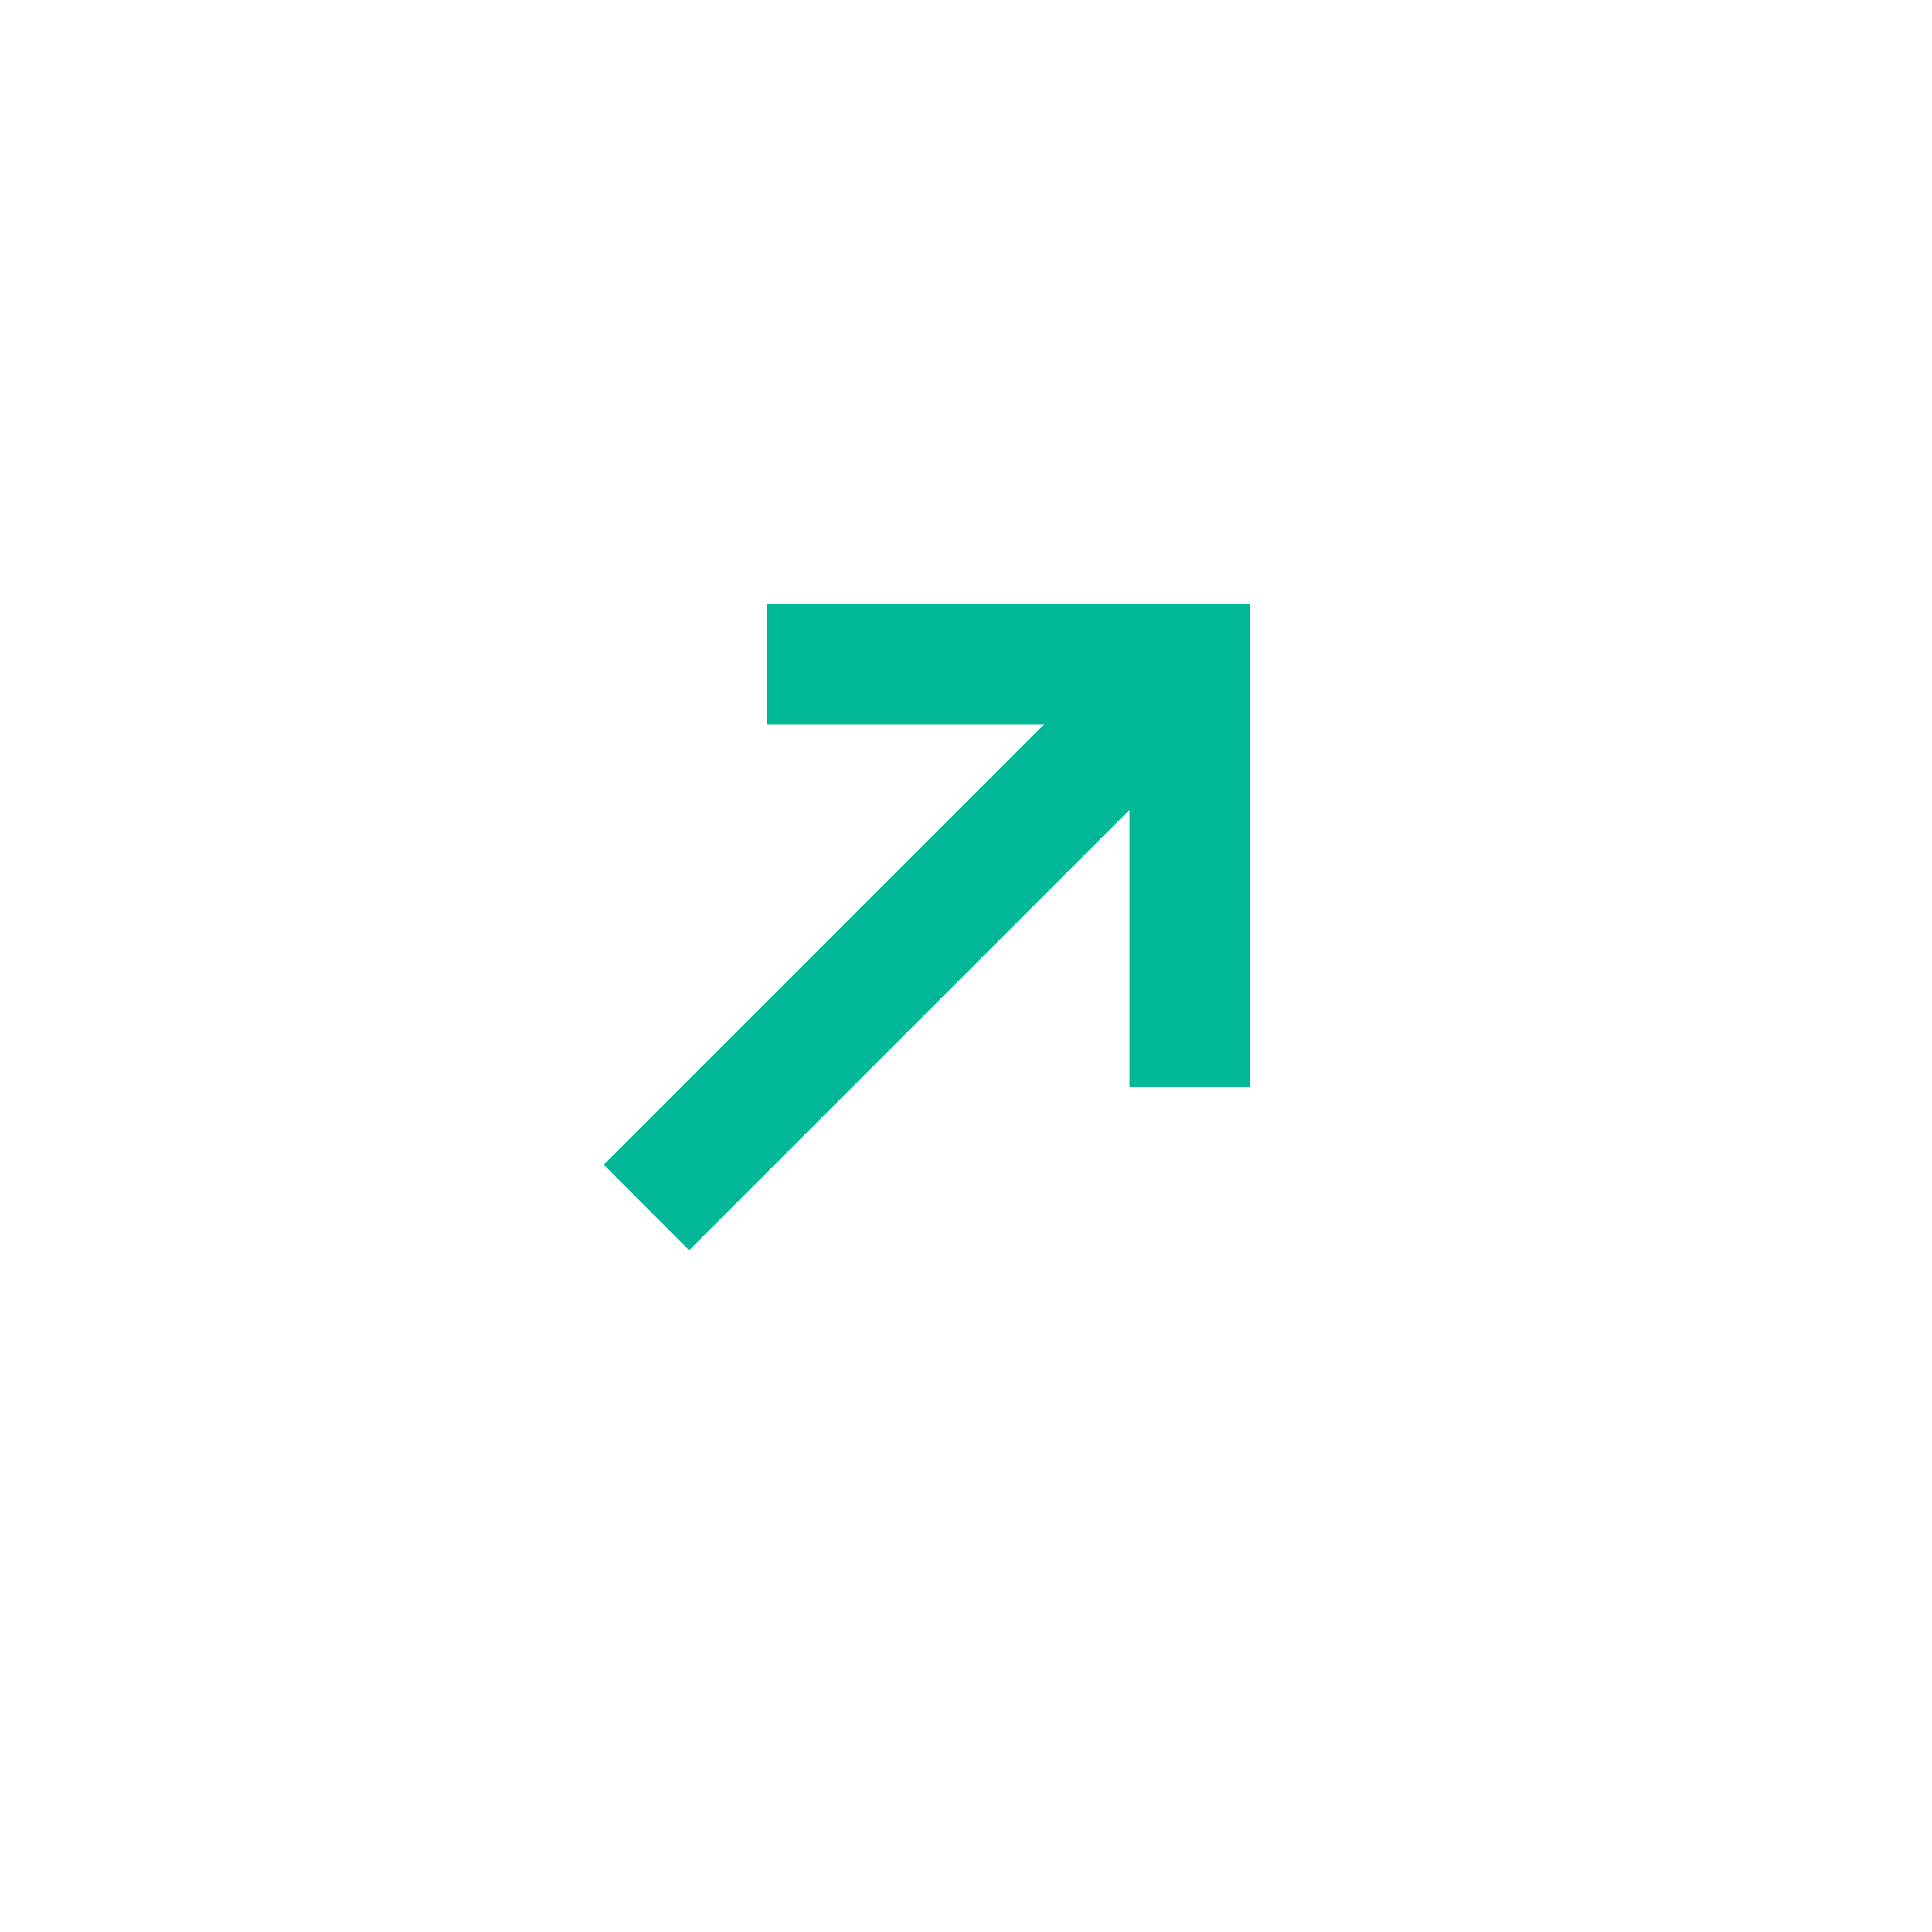
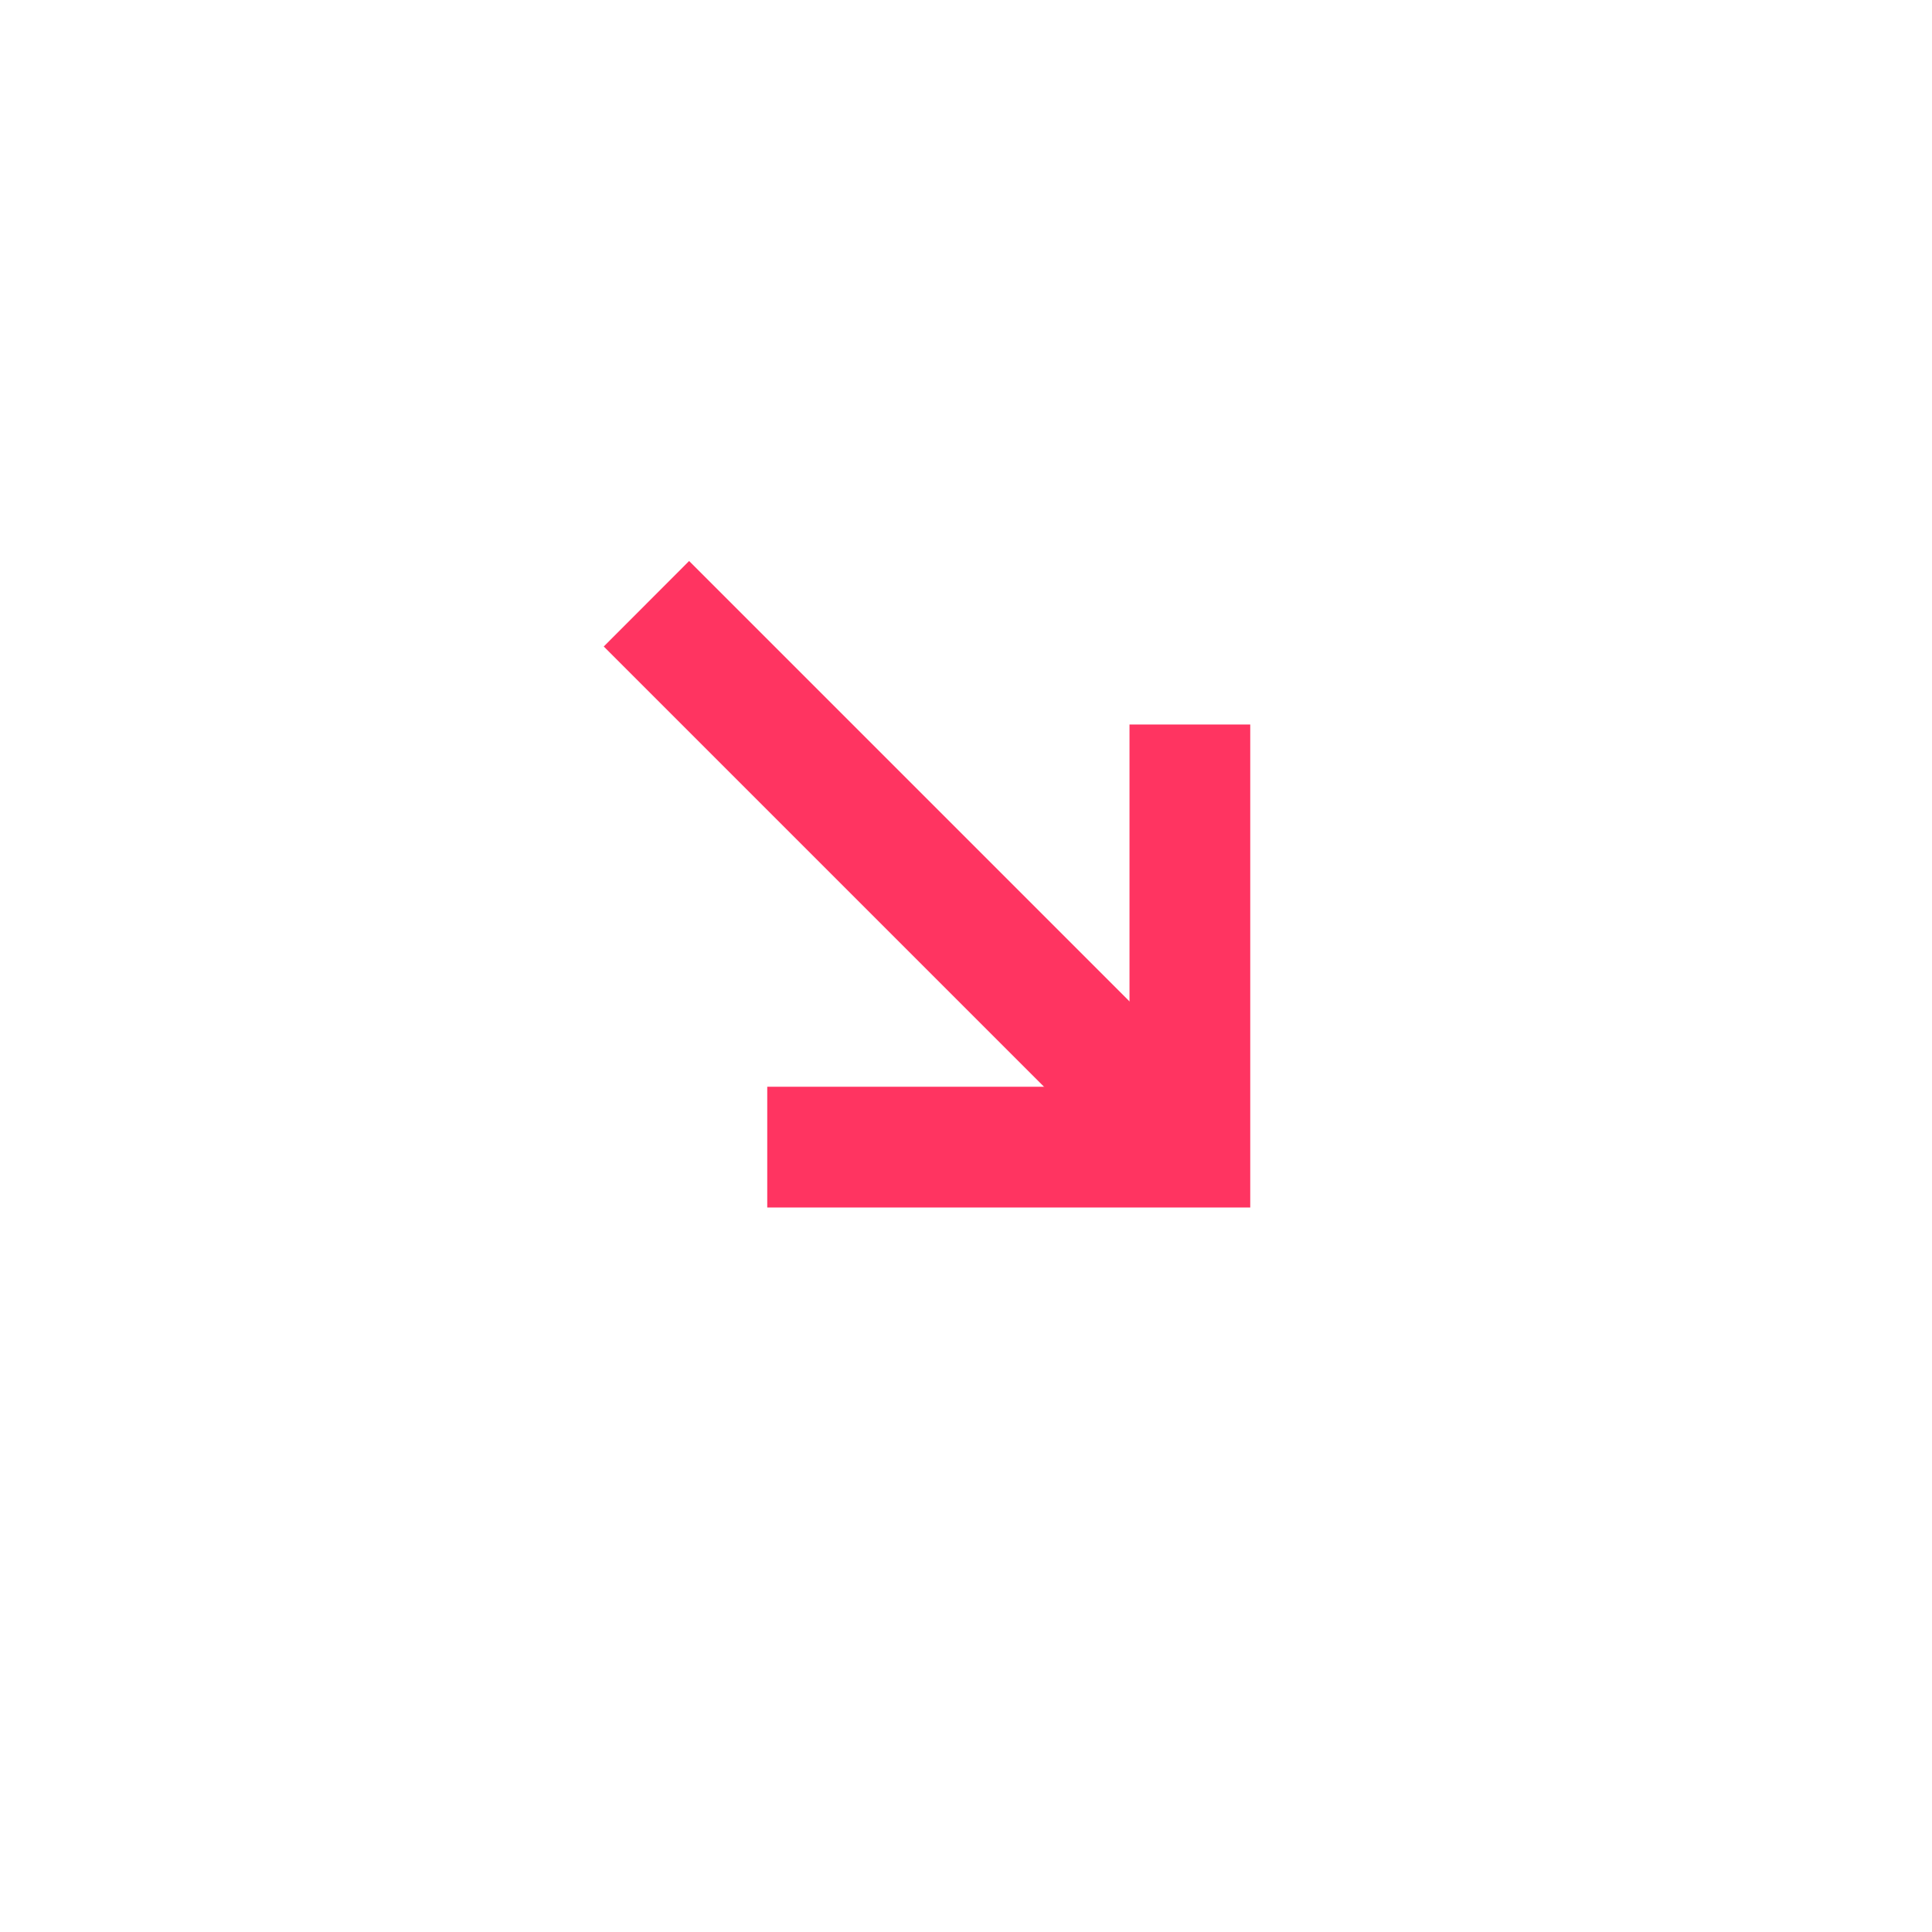
<svg xmlns="http://www.w3.org/2000/svg" width="16" height="16" viewBox="0 0 16 16" fill="none">
-   <path fill-rule="evenodd" clip-rule="evenodd" d="M9.354 6H6.354V5L10.354 5V9H9.354V6Z" fill="#00B796" />
-   <path fill-rule="evenodd" clip-rule="evenodd" d="M5 9.646L9.5 5.146L10.207 5.854L5.707 10.354L5 9.646Z" fill="#00B796" />
+   <path fill-rule="evenodd" clip-rule="evenodd" d="M9.354 9H6.354V10L10.354 10V6H9.354V9Z" fill="#FF3461" />
+   <path fill-rule="evenodd" clip-rule="evenodd" d="M5 5.354L9.5 9.854L10.207 9.146L5.707 4.646L5 5.354Z" fill="#FF3461" />
</svg>
